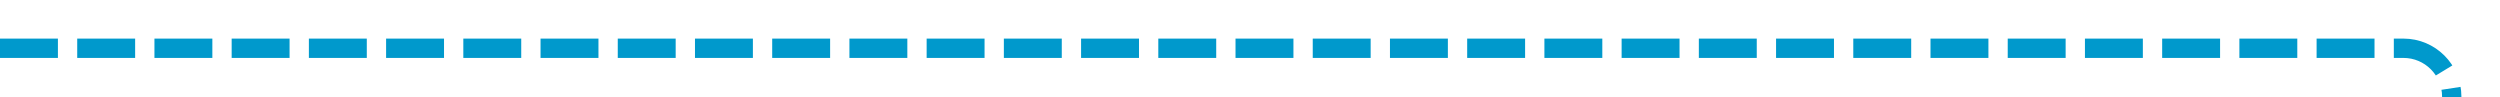
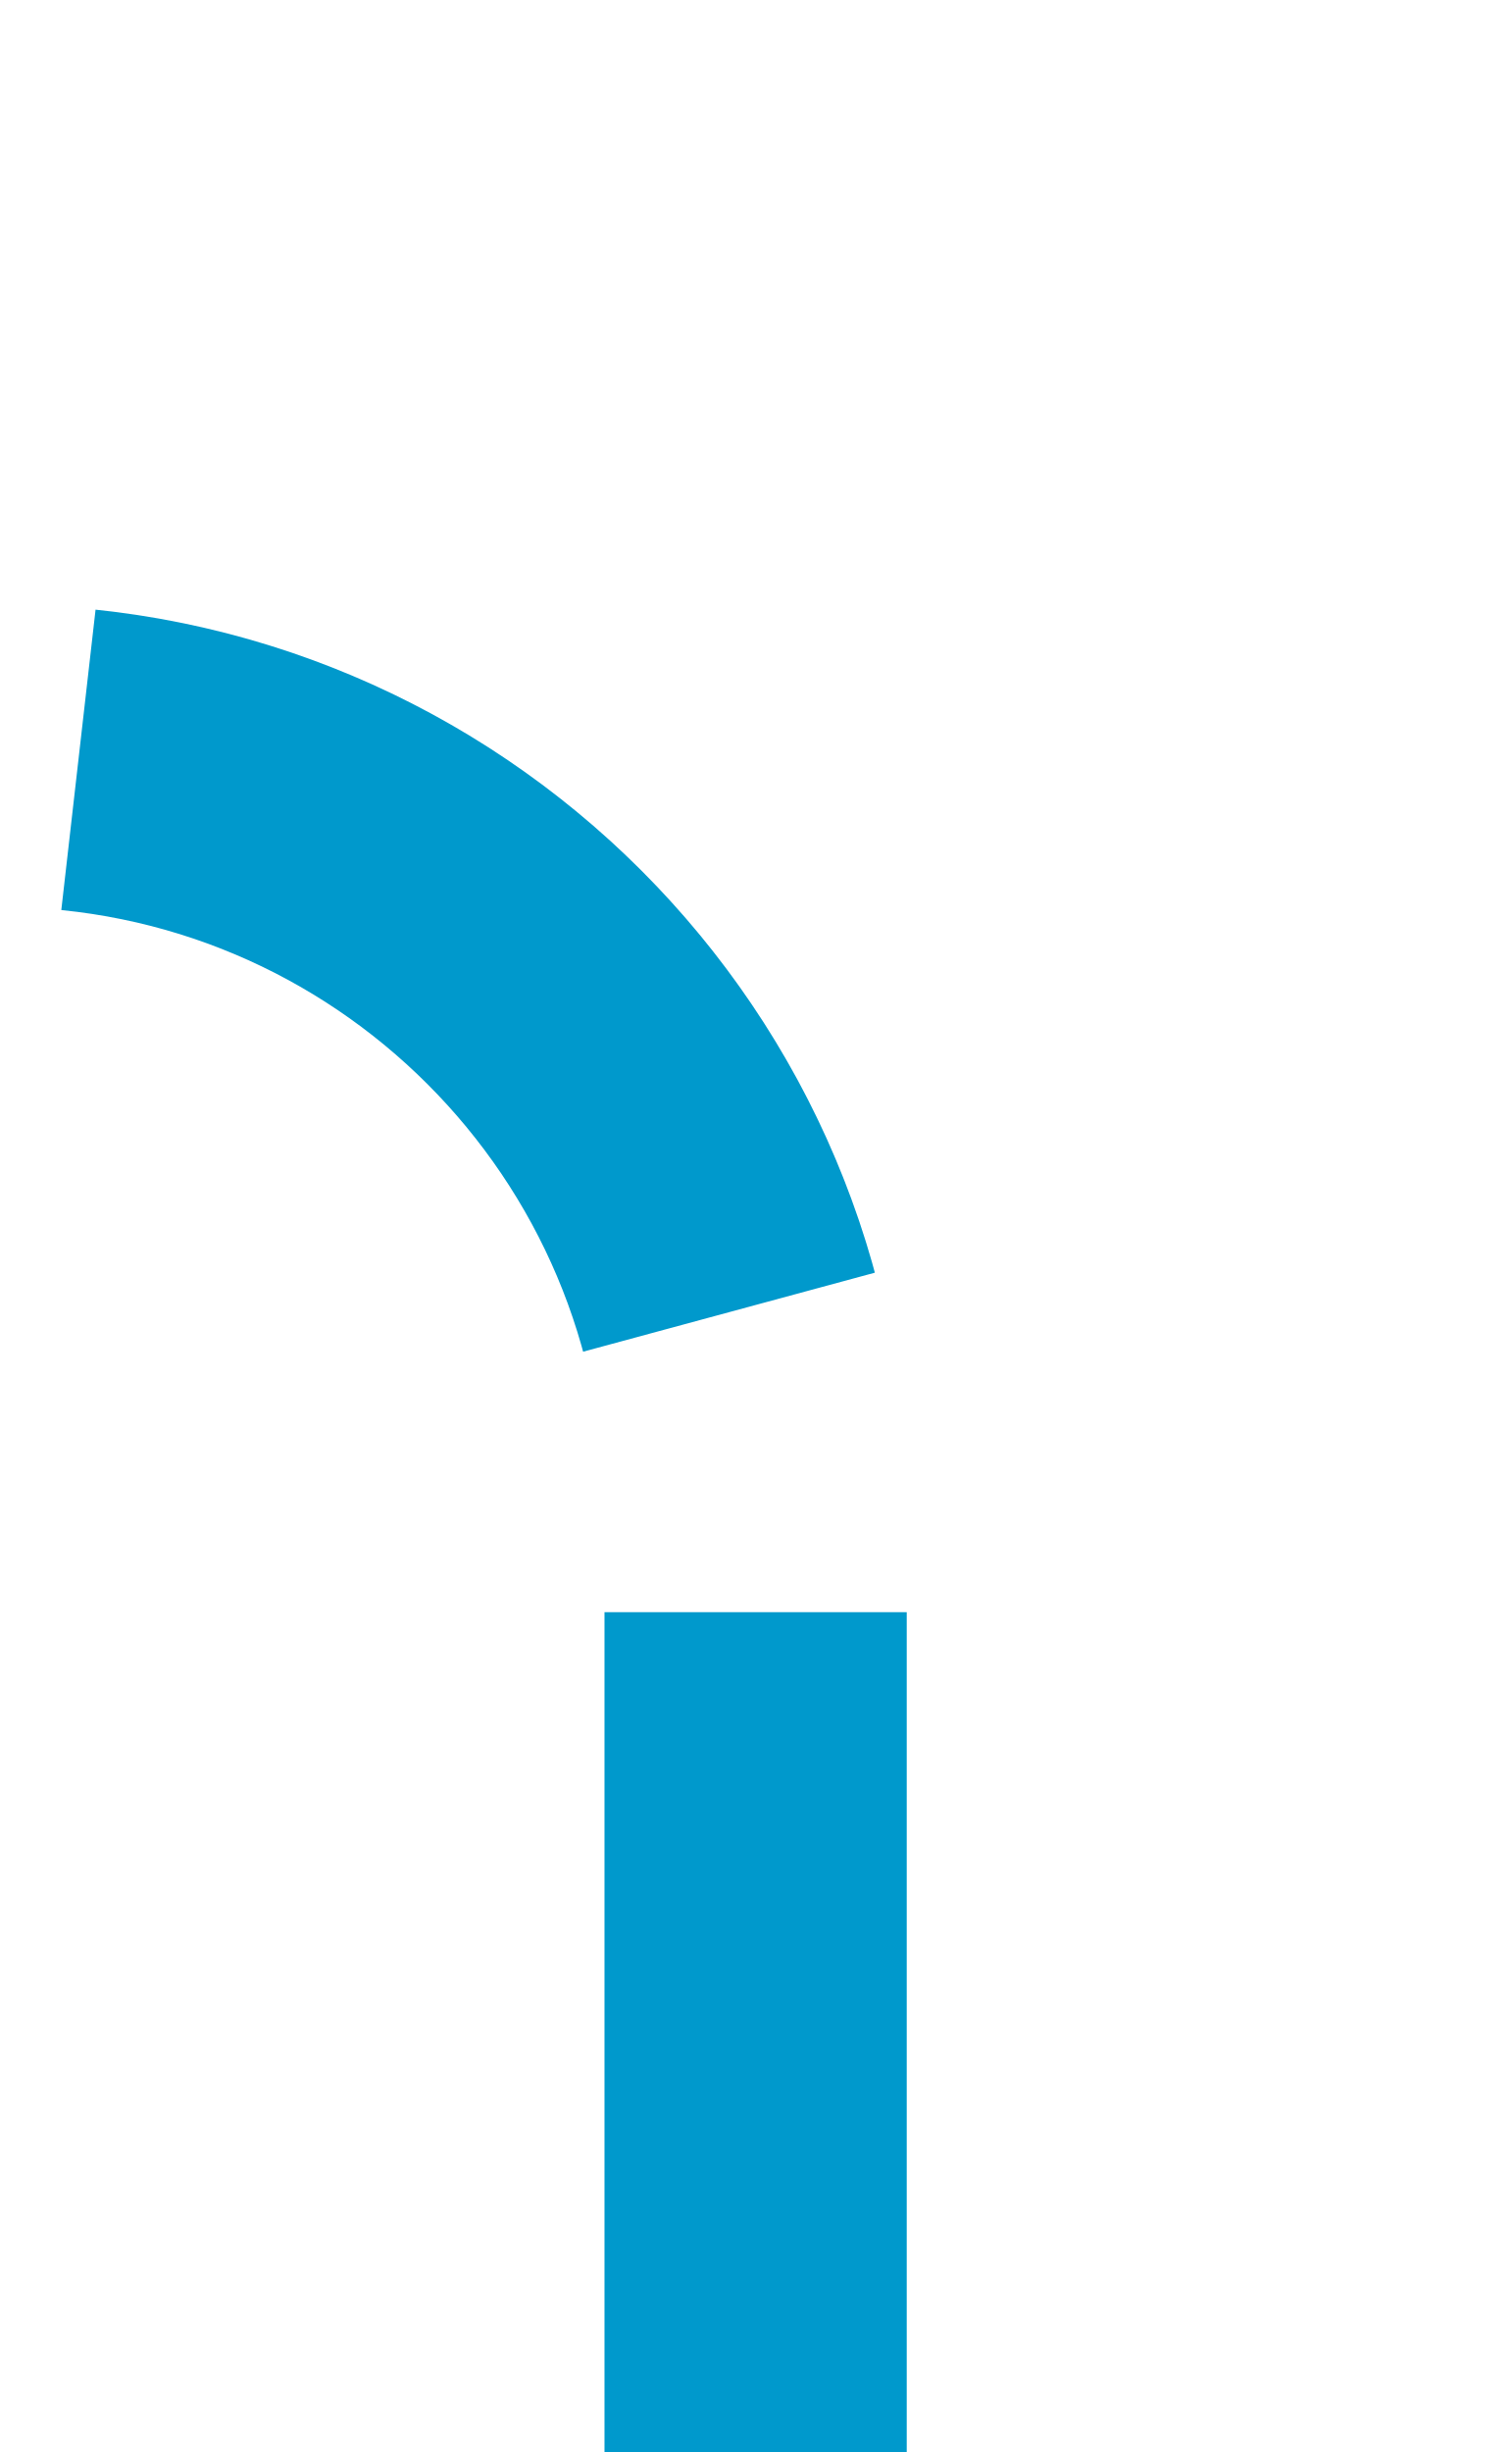
- <svg xmlns="http://www.w3.org/2000/svg" version="1.1" width="259px" height="10px" preserveAspectRatio="xMinYMid meet" viewBox="2046 1151  259 8">
-   <path d="M 2046 1155  L 2295 1155  A 5 5 0 0 1 2300 1160 L 2300 1165  A 5 5 0 0 0 2305 1170 L 2316 1170  " stroke-width="2" stroke-dasharray="6,2" stroke="#0099cc" fill="none" />
-   <path d="M 2310.893 1165.707  L 2315.186 1170  L 2310.893 1174.293  L 2312.307 1175.707  L 2317.307 1170.707  L 2318.014 1170  L 2317.307 1169.293  L 2312.307 1164.293  L 2310.893 1165.707  Z " fill-rule="nonzero" fill="#0099cc" stroke="none" />
+ <svg xmlns="http://www.w3.org/2000/svg" version="1.1" width="10px" height="16.221px" preserveAspectRatio="xMidYMin meet" viewBox="2197 1216.335  8 16.221">
+   <path d="M 2201 1233  L 2201 1226.335  A 5 5 0 0 0 2196 1221.335 L 2005 1221.335  A 5 5 0 0 1 2000 1216.335 L 2000 1183  " stroke-width="2" stroke-dasharray="6,2" stroke="#0099cc" fill="none" />
+   <path d="M 1995.707 1188.107  L 2000 1183.814  L 2004.293 1188.107  L 2005.707 1186.693  L 2000.707 1181.693  L 2000 1180.986  L 1999.293 1181.693  L 1994.293 1186.693  L 1995.707 1188.107  Z " fill-rule="nonzero" fill="#0099cc" stroke="none" />
</svg>
